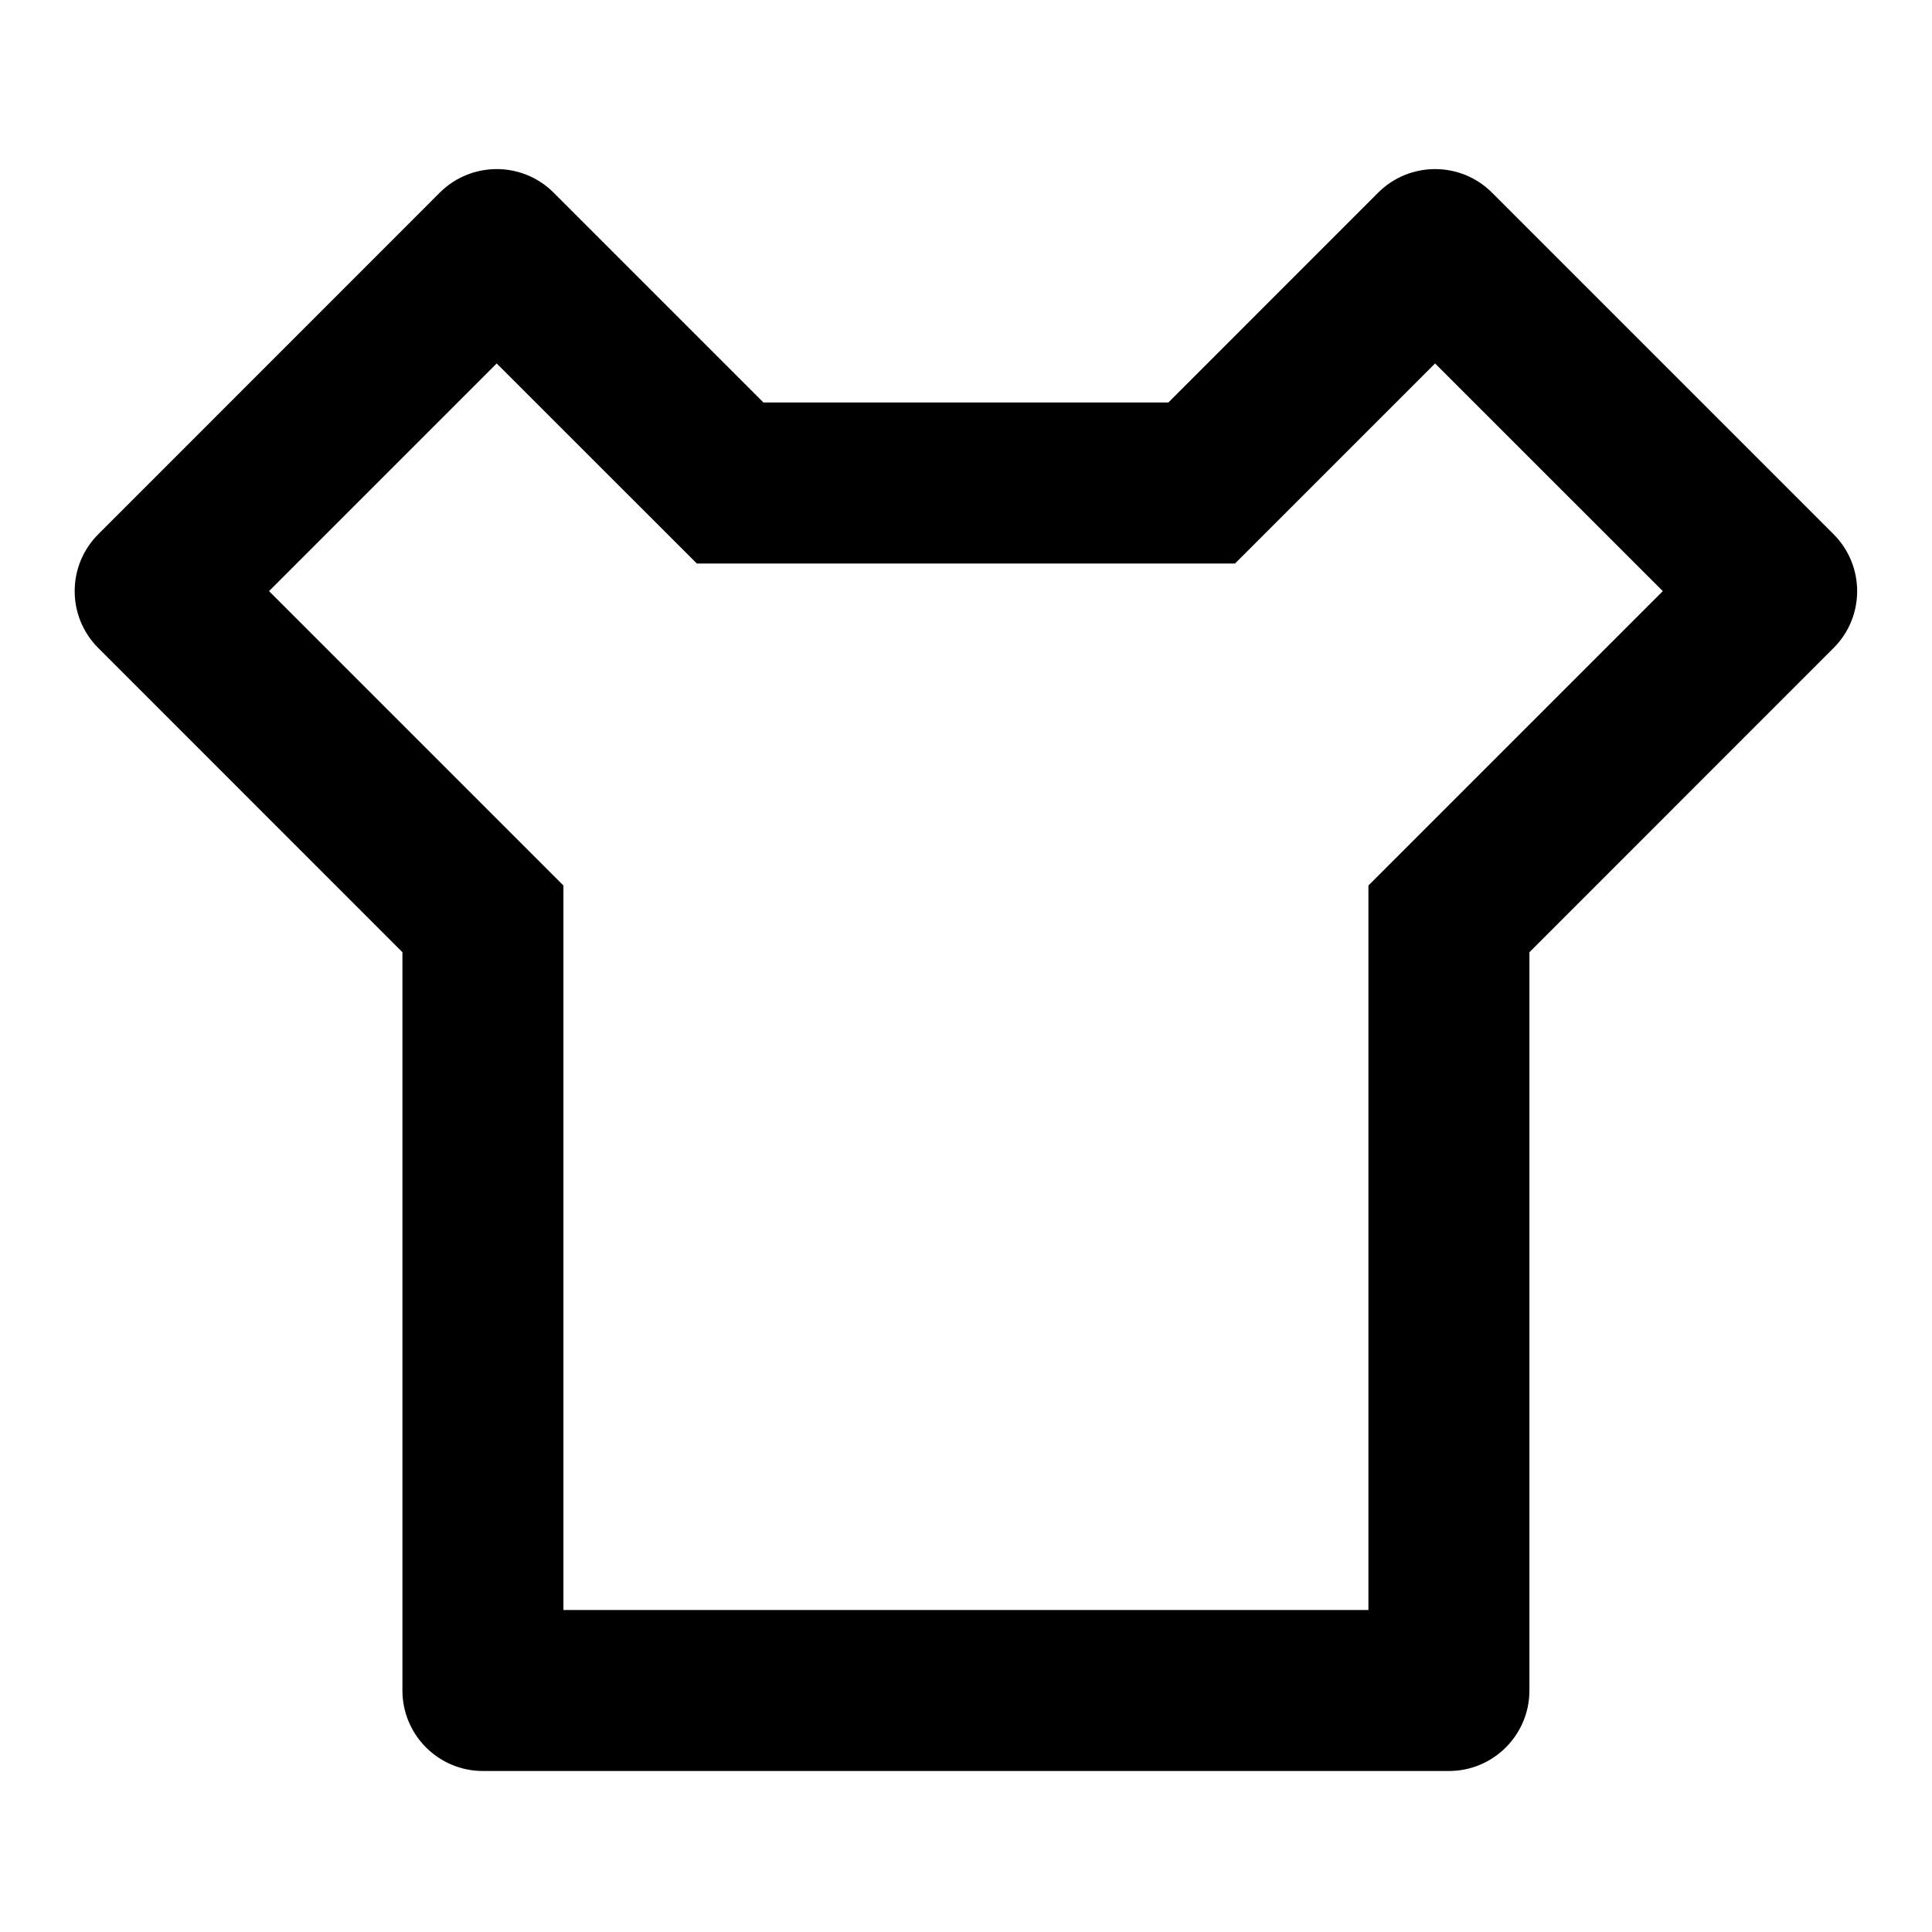
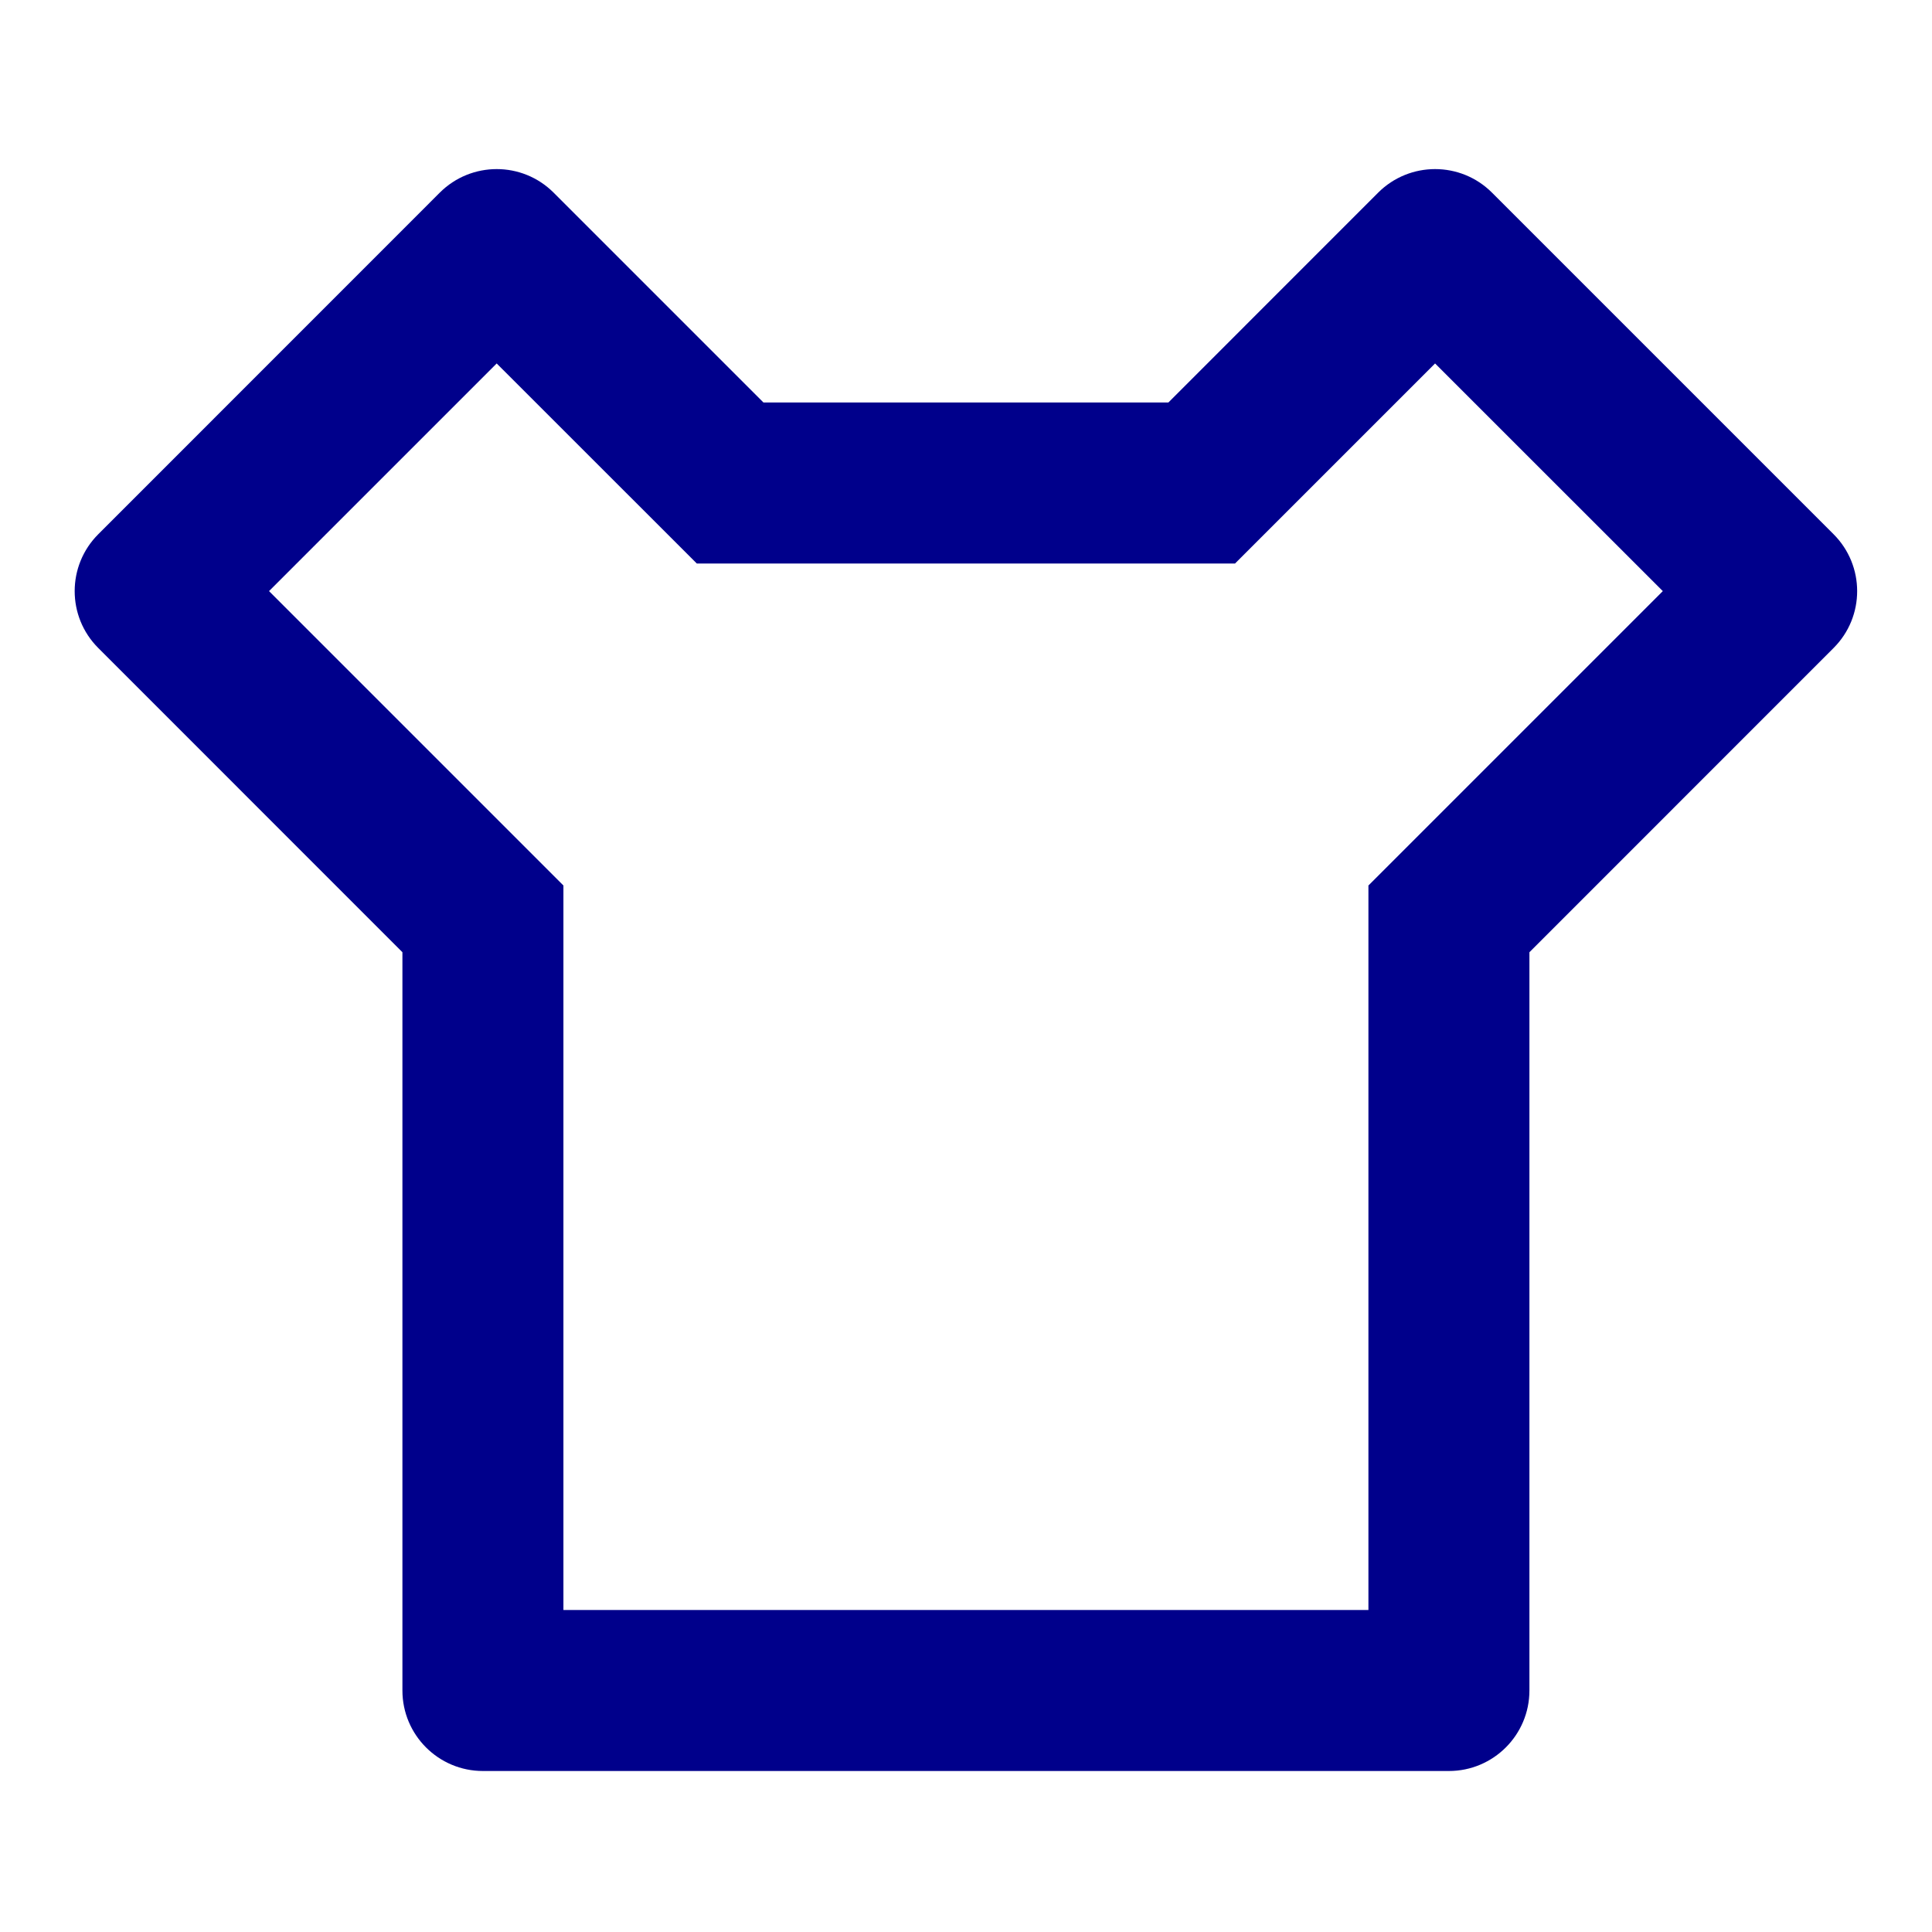
- <svg xmlns="http://www.w3.org/2000/svg" viewBox="0 0 24 24" fill="currentColor">
+ <svg xmlns="http://www.w3.org/2000/svg" viewBox="0 0 24 24" fill="darkblue">
  <path d="M14.514 5L17.12 2.393C17.511 2.003 18.144 2.003 18.534 2.393L22.777 6.636C23.168 7.027 23.168 7.66 22.777 8.05L18.999 11.829V21C18.999 21.552 18.551 22 17.999 22H5.999C5.447 22 4.999 21.552 4.999 21V11.829L1.221 8.05C0.83 7.66 0.83 7.027 1.221 6.636L5.463 2.393C5.854 2.003 6.487 2.003 6.877 2.393L9.484 5H14.514ZM15.342 7H8.656L6.17 4.515L3.342 7.343L6.999 11V20H16.999V11L20.656 7.343L17.827 4.515L15.342 7Z" />
</svg>
